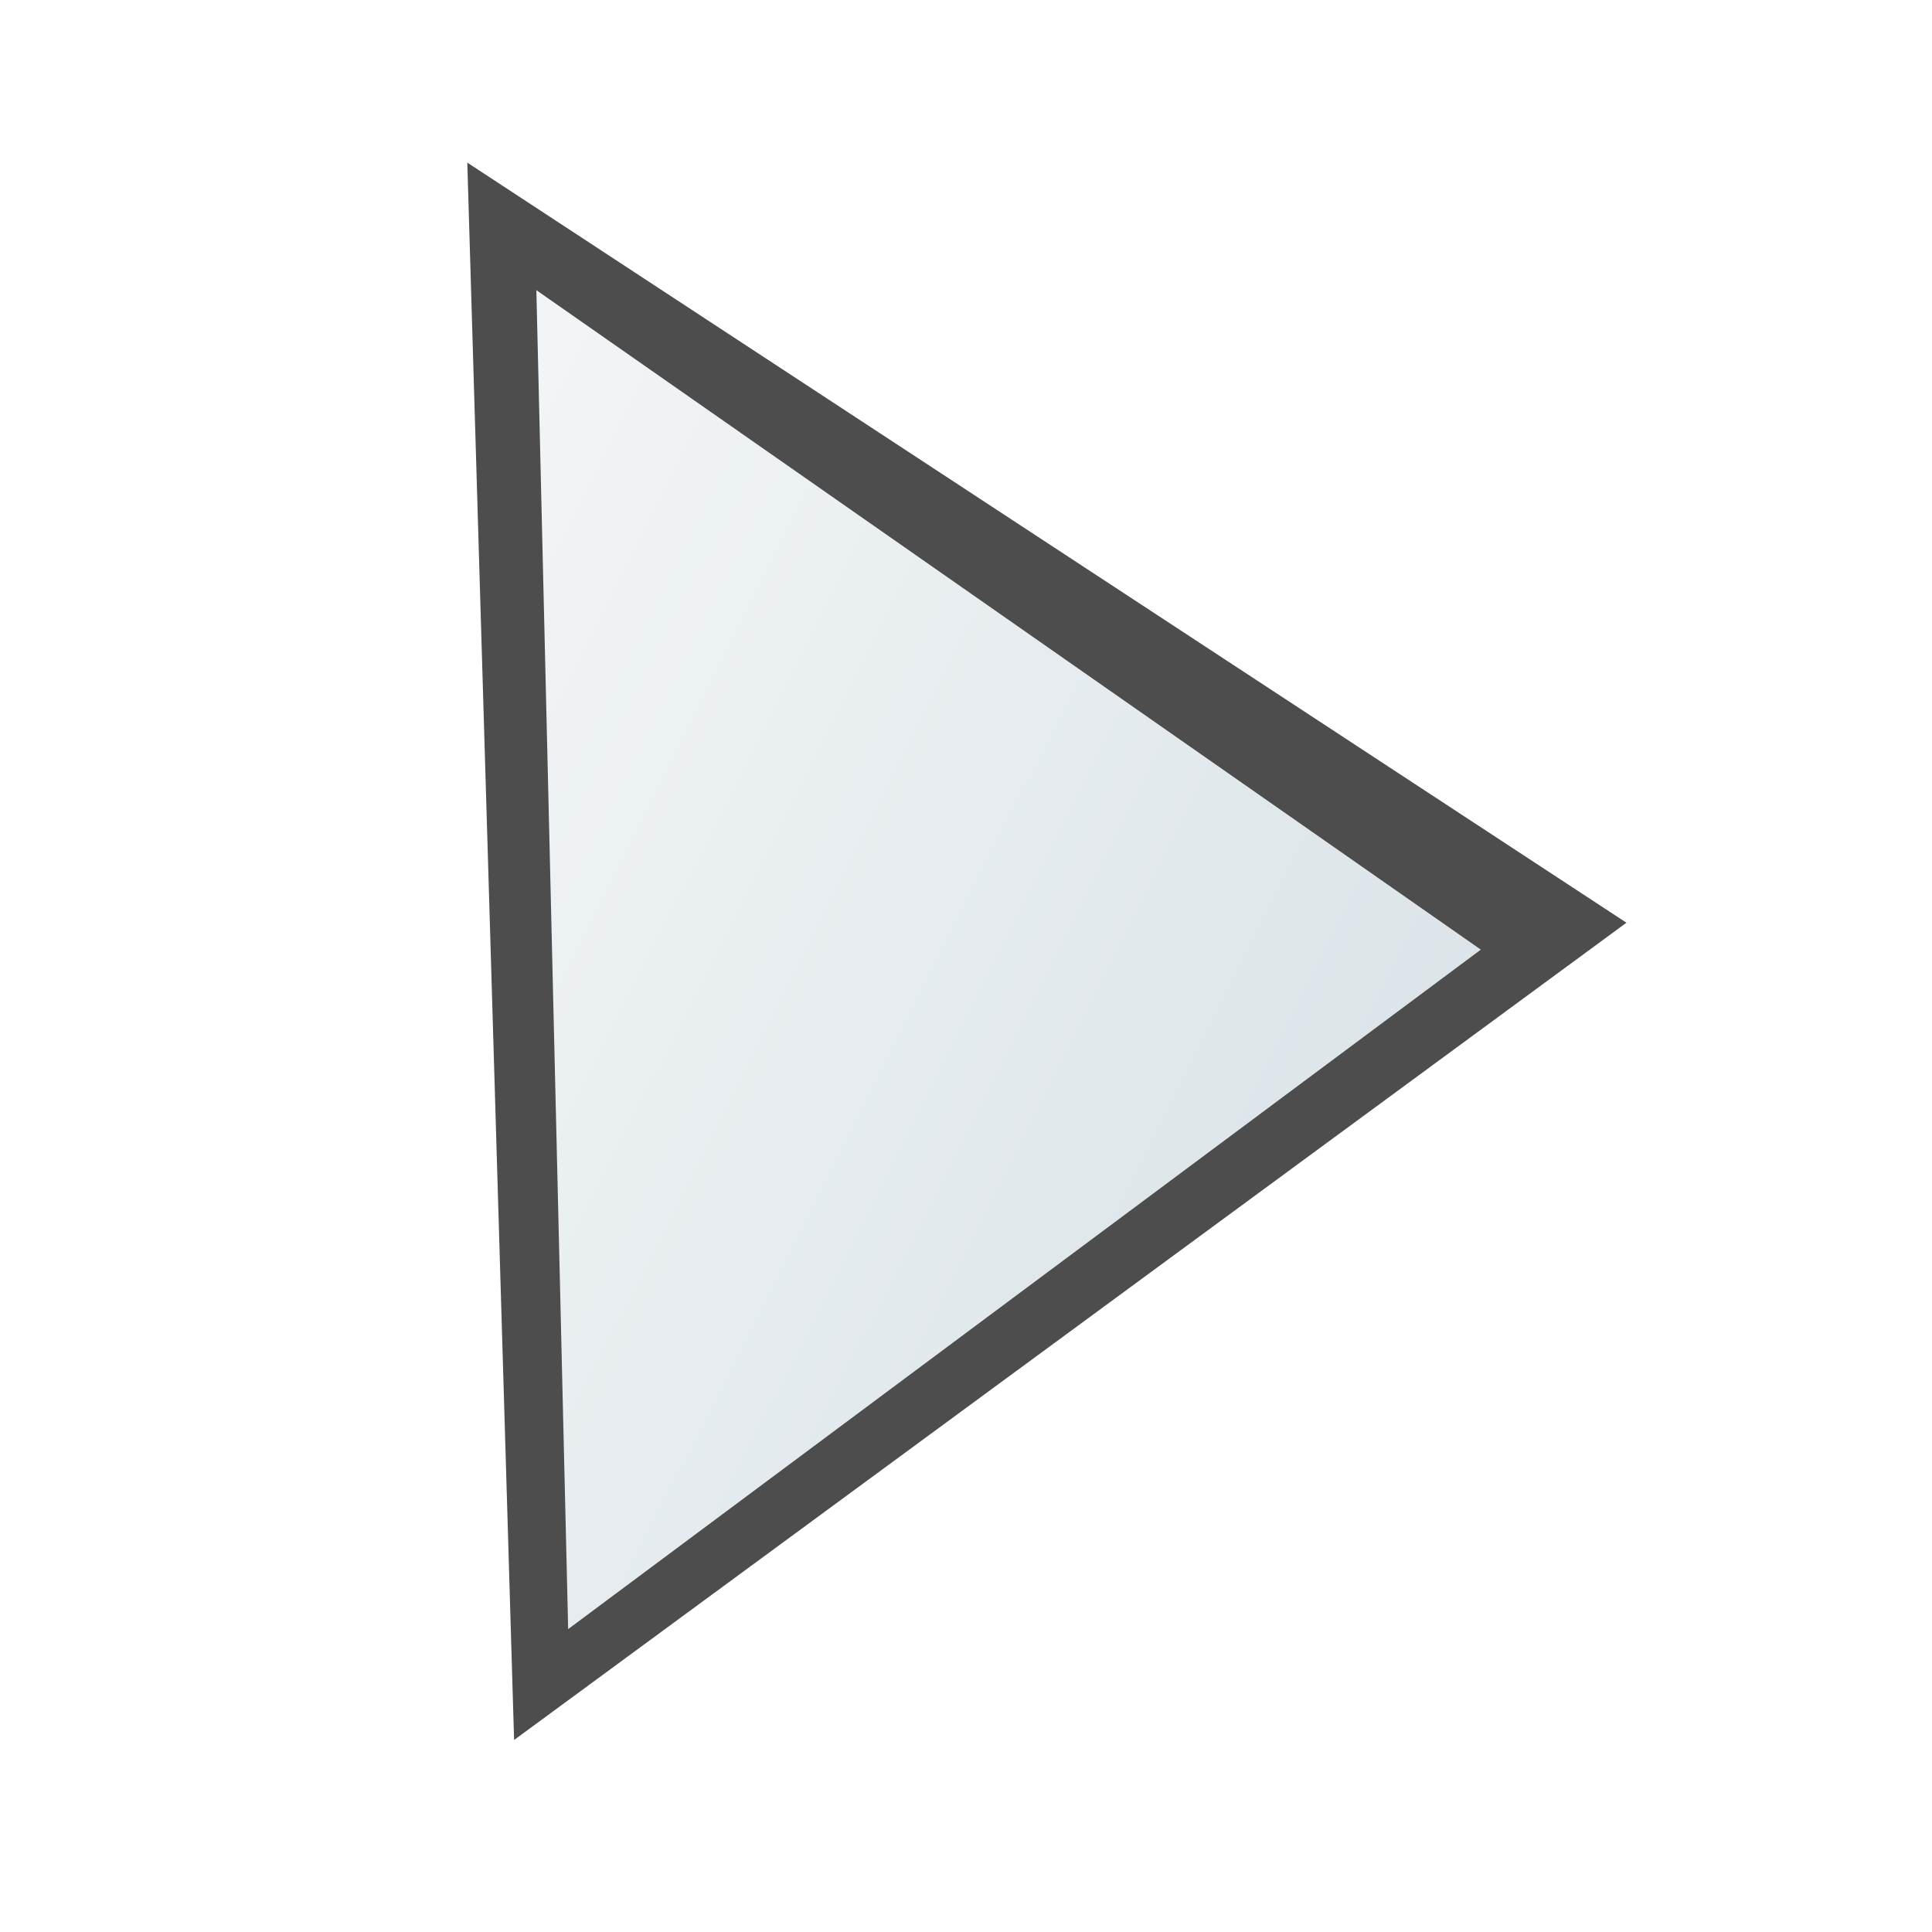
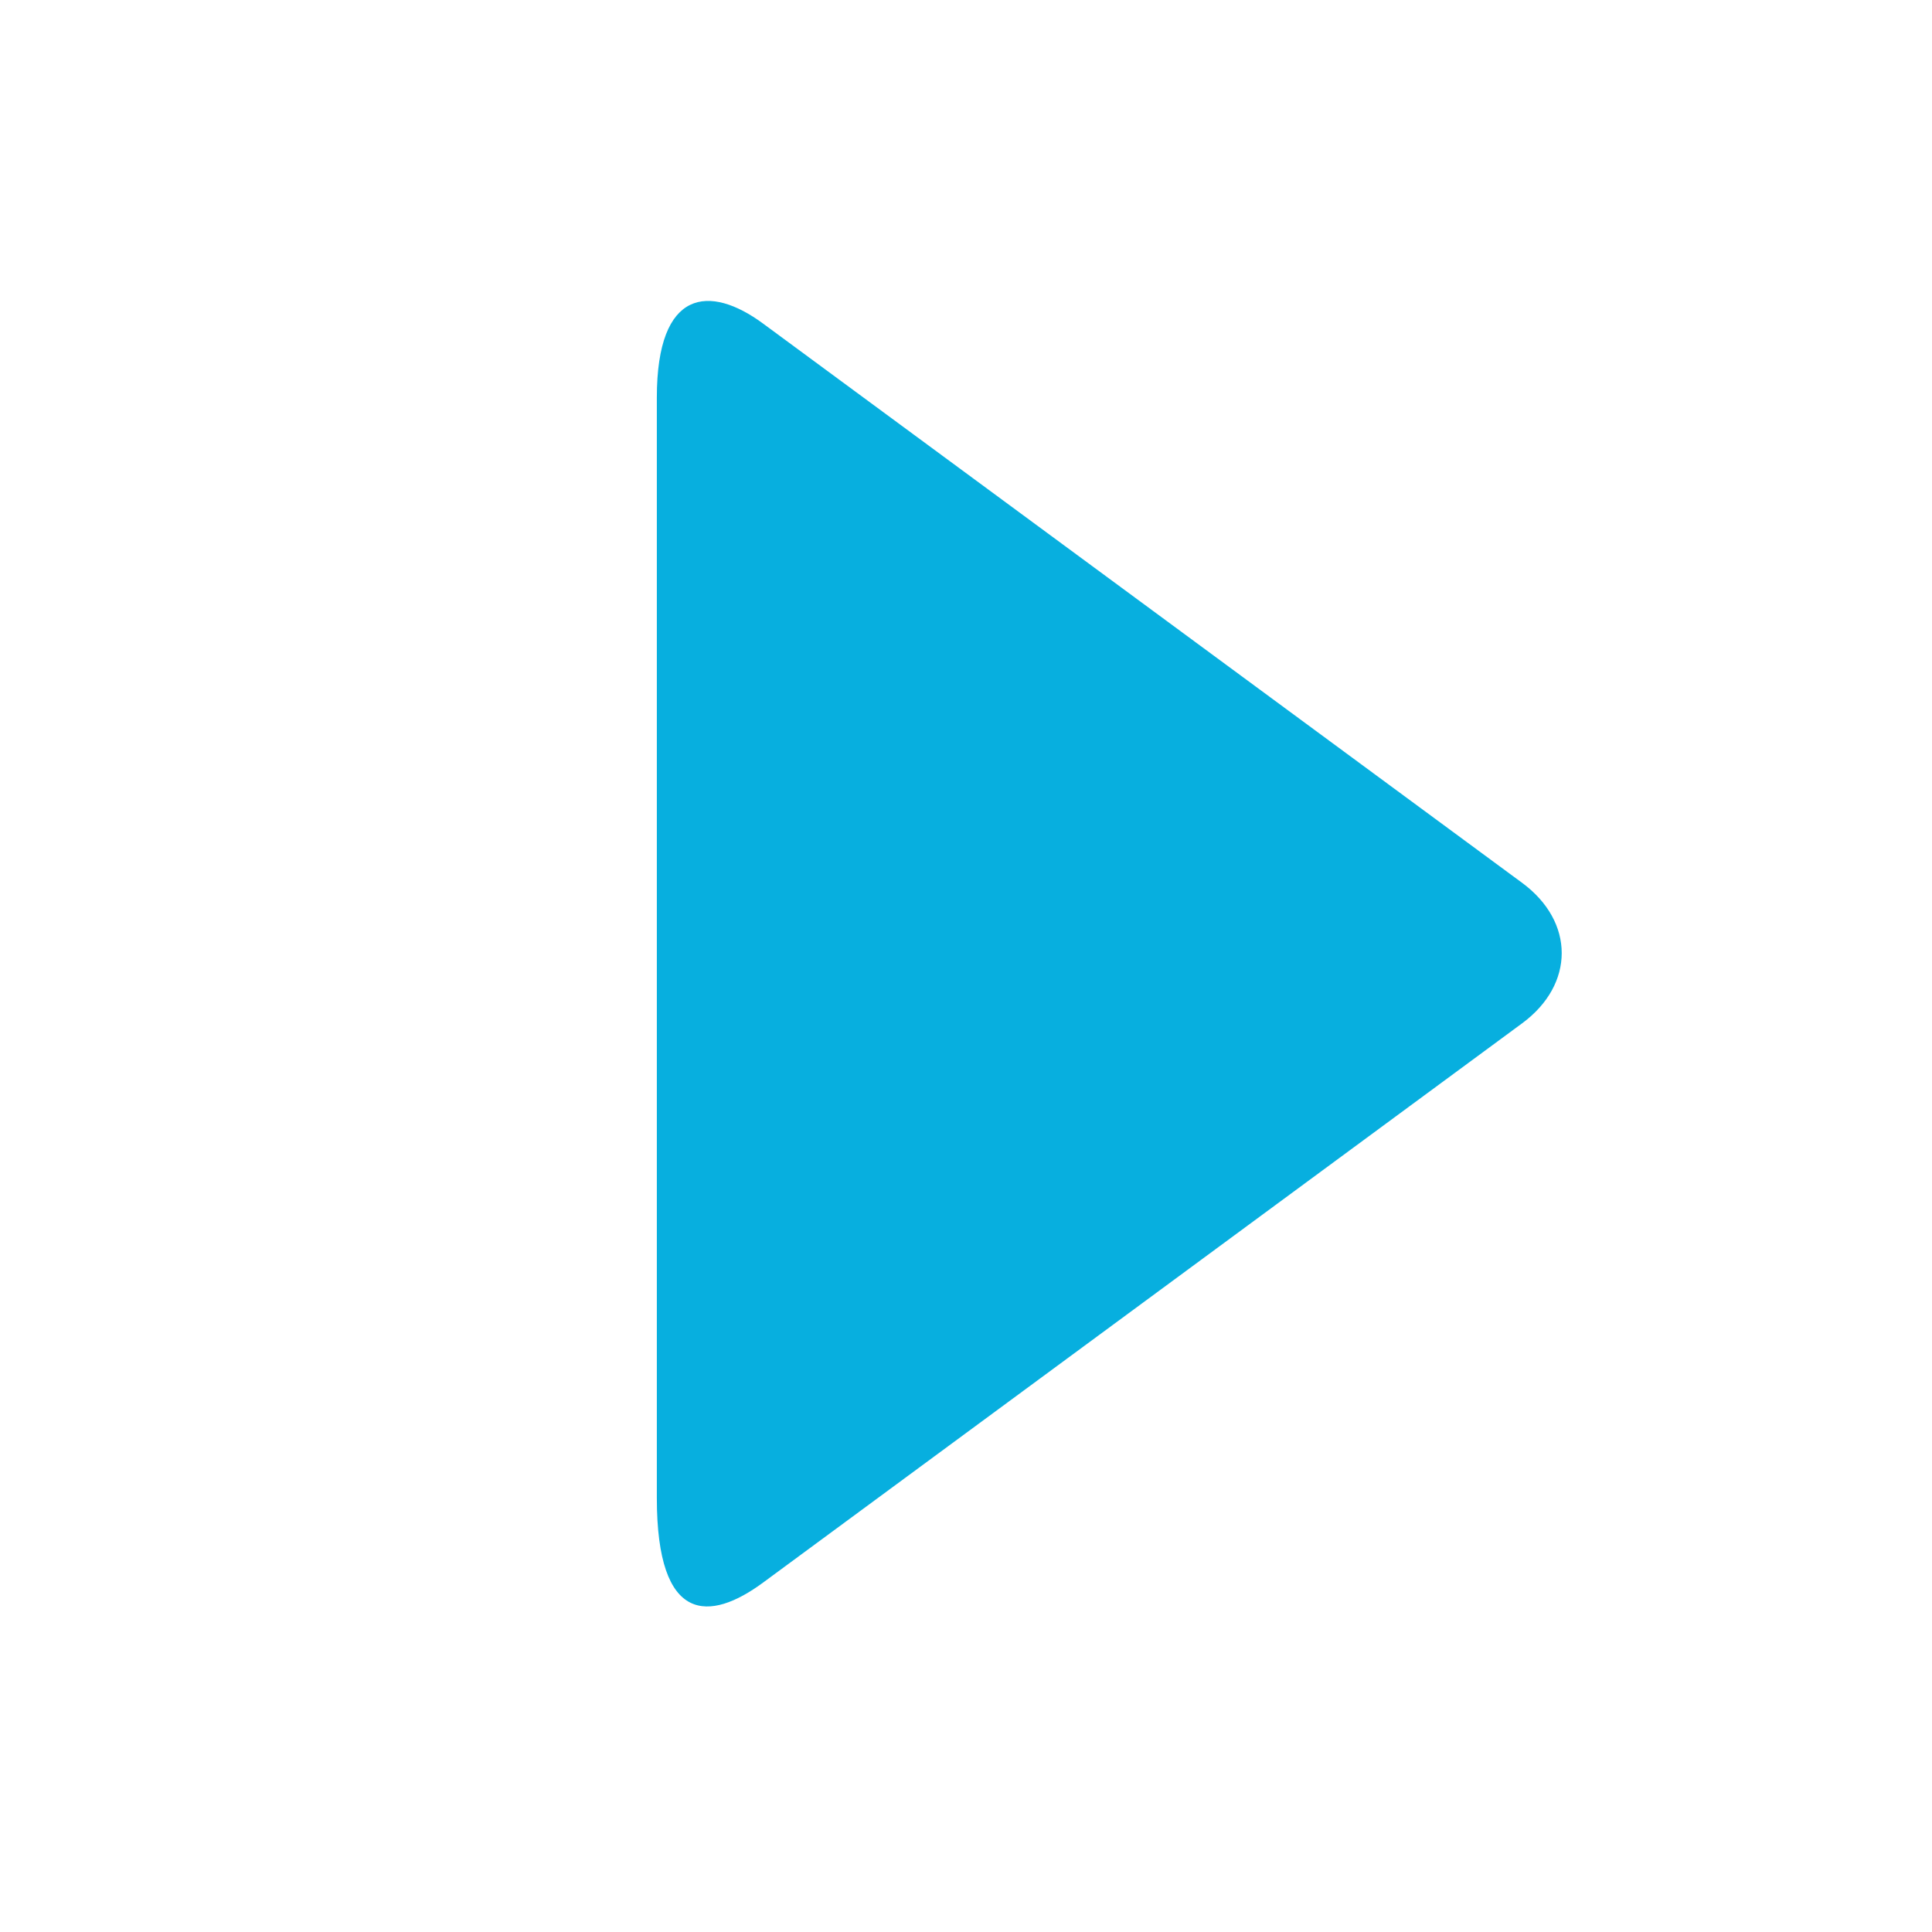
<svg xmlns="http://www.w3.org/2000/svg" xmlns:xlink="http://www.w3.org/1999/xlink" width="150" height="150" id="svg2" version="1.1">
  <defs id="defs4">
    <linearGradient id="linearGradient3180">
      <stop style="stop-color:#d1dce2;stop-opacity:1" offset="0" id="stop3182" />
      <stop style="stop-color:#ffffff;stop-opacity:1" offset="1" id="stop3184" />
    </linearGradient>
    <linearGradient xlink:href="#linearGradient3180" id="linearGradient3186" x1="107.076" y1="918.77" x2="22.476" y2="1086.455" gradientUnits="userSpaceOnUse" />
-     <linearGradient id="linearGradient3180-7">
-       <stop style="stop-color:#d1dce2;stop-opacity:1" offset="0" id="stop3182-4" />
-       <stop style="stop-color:#ffffff;stop-opacity:1" offset="1" id="stop3184-0" />
-     </linearGradient>
-     <linearGradient gradientTransform="matrix(0,0.9655324,-0.9655324,0,1035.401,903.381)" y2="1086.455" x2="22.476" y1="918.77" x1="107.076" gradientUnits="userSpaceOnUse" id="linearGradient3019" xlink:href="#linearGradient3180-7" />
  </defs>
  <g id="layer1" transform="translate(0,-902.3622)">
    <g id="g3175" style="fill-opacity:1;fill:url(#linearGradient3186)">
-       <path style="fill:#4d4d4d;fill-opacity:1;stroke:none" d="m 36.281,914.988 3.633,122.468 86.363,-63.454 z" id="path3011" />
-       <path id="path3013" d="m 41.643,924.89 2.469,103.955 70.859,-52.753 z" style="fill:url(#linearGradient3019);fill-opacity:1;stroke:none" />
+       <path style="fill:#07afdf;fill-opacity:1;stroke:none" d="m 59.235,927.477 58.94,43.427 c 4.102,3.022 4.102,7.888 0,10.91 L 59.235,1025.241 c -4.102,3.022 -8.238,3.276 -8.238,-6.57 0,-28.482 0,-56.963 0,-85.445 6e-6,-8.488 4.136,-8.771 8.238,-5.749 z" id="rect3770" />
    </g>
  </g>
</svg>
